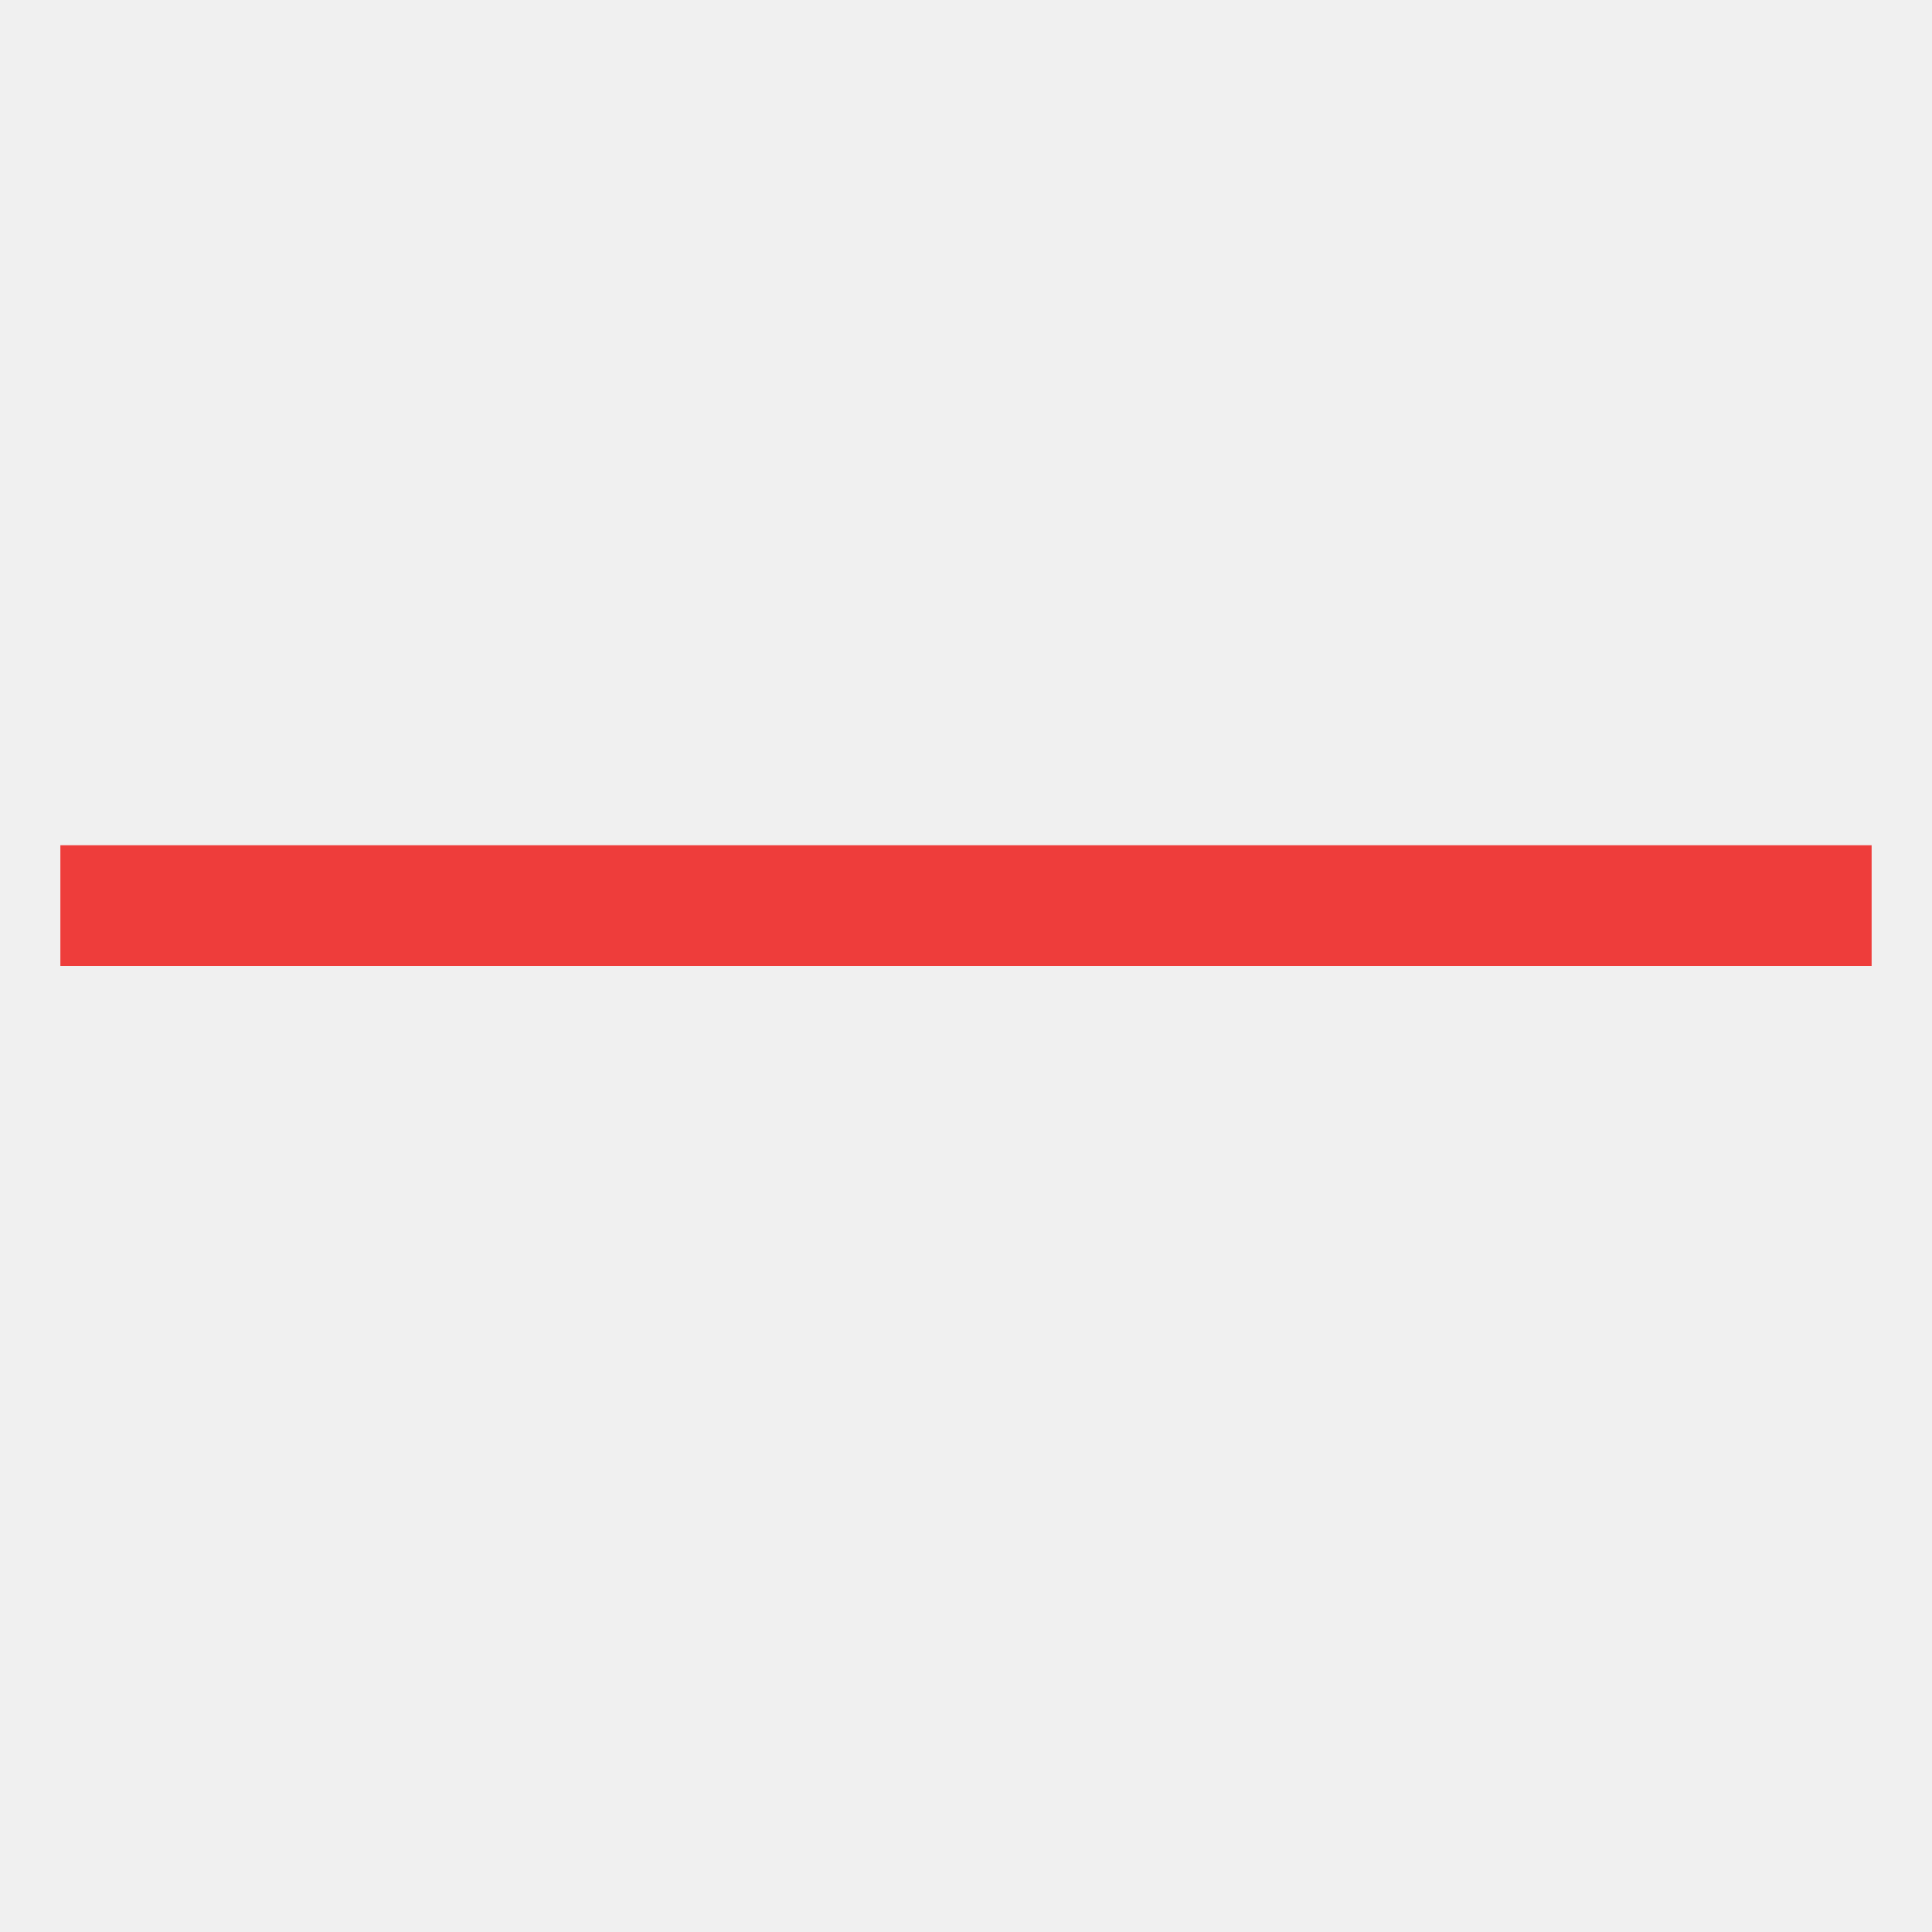
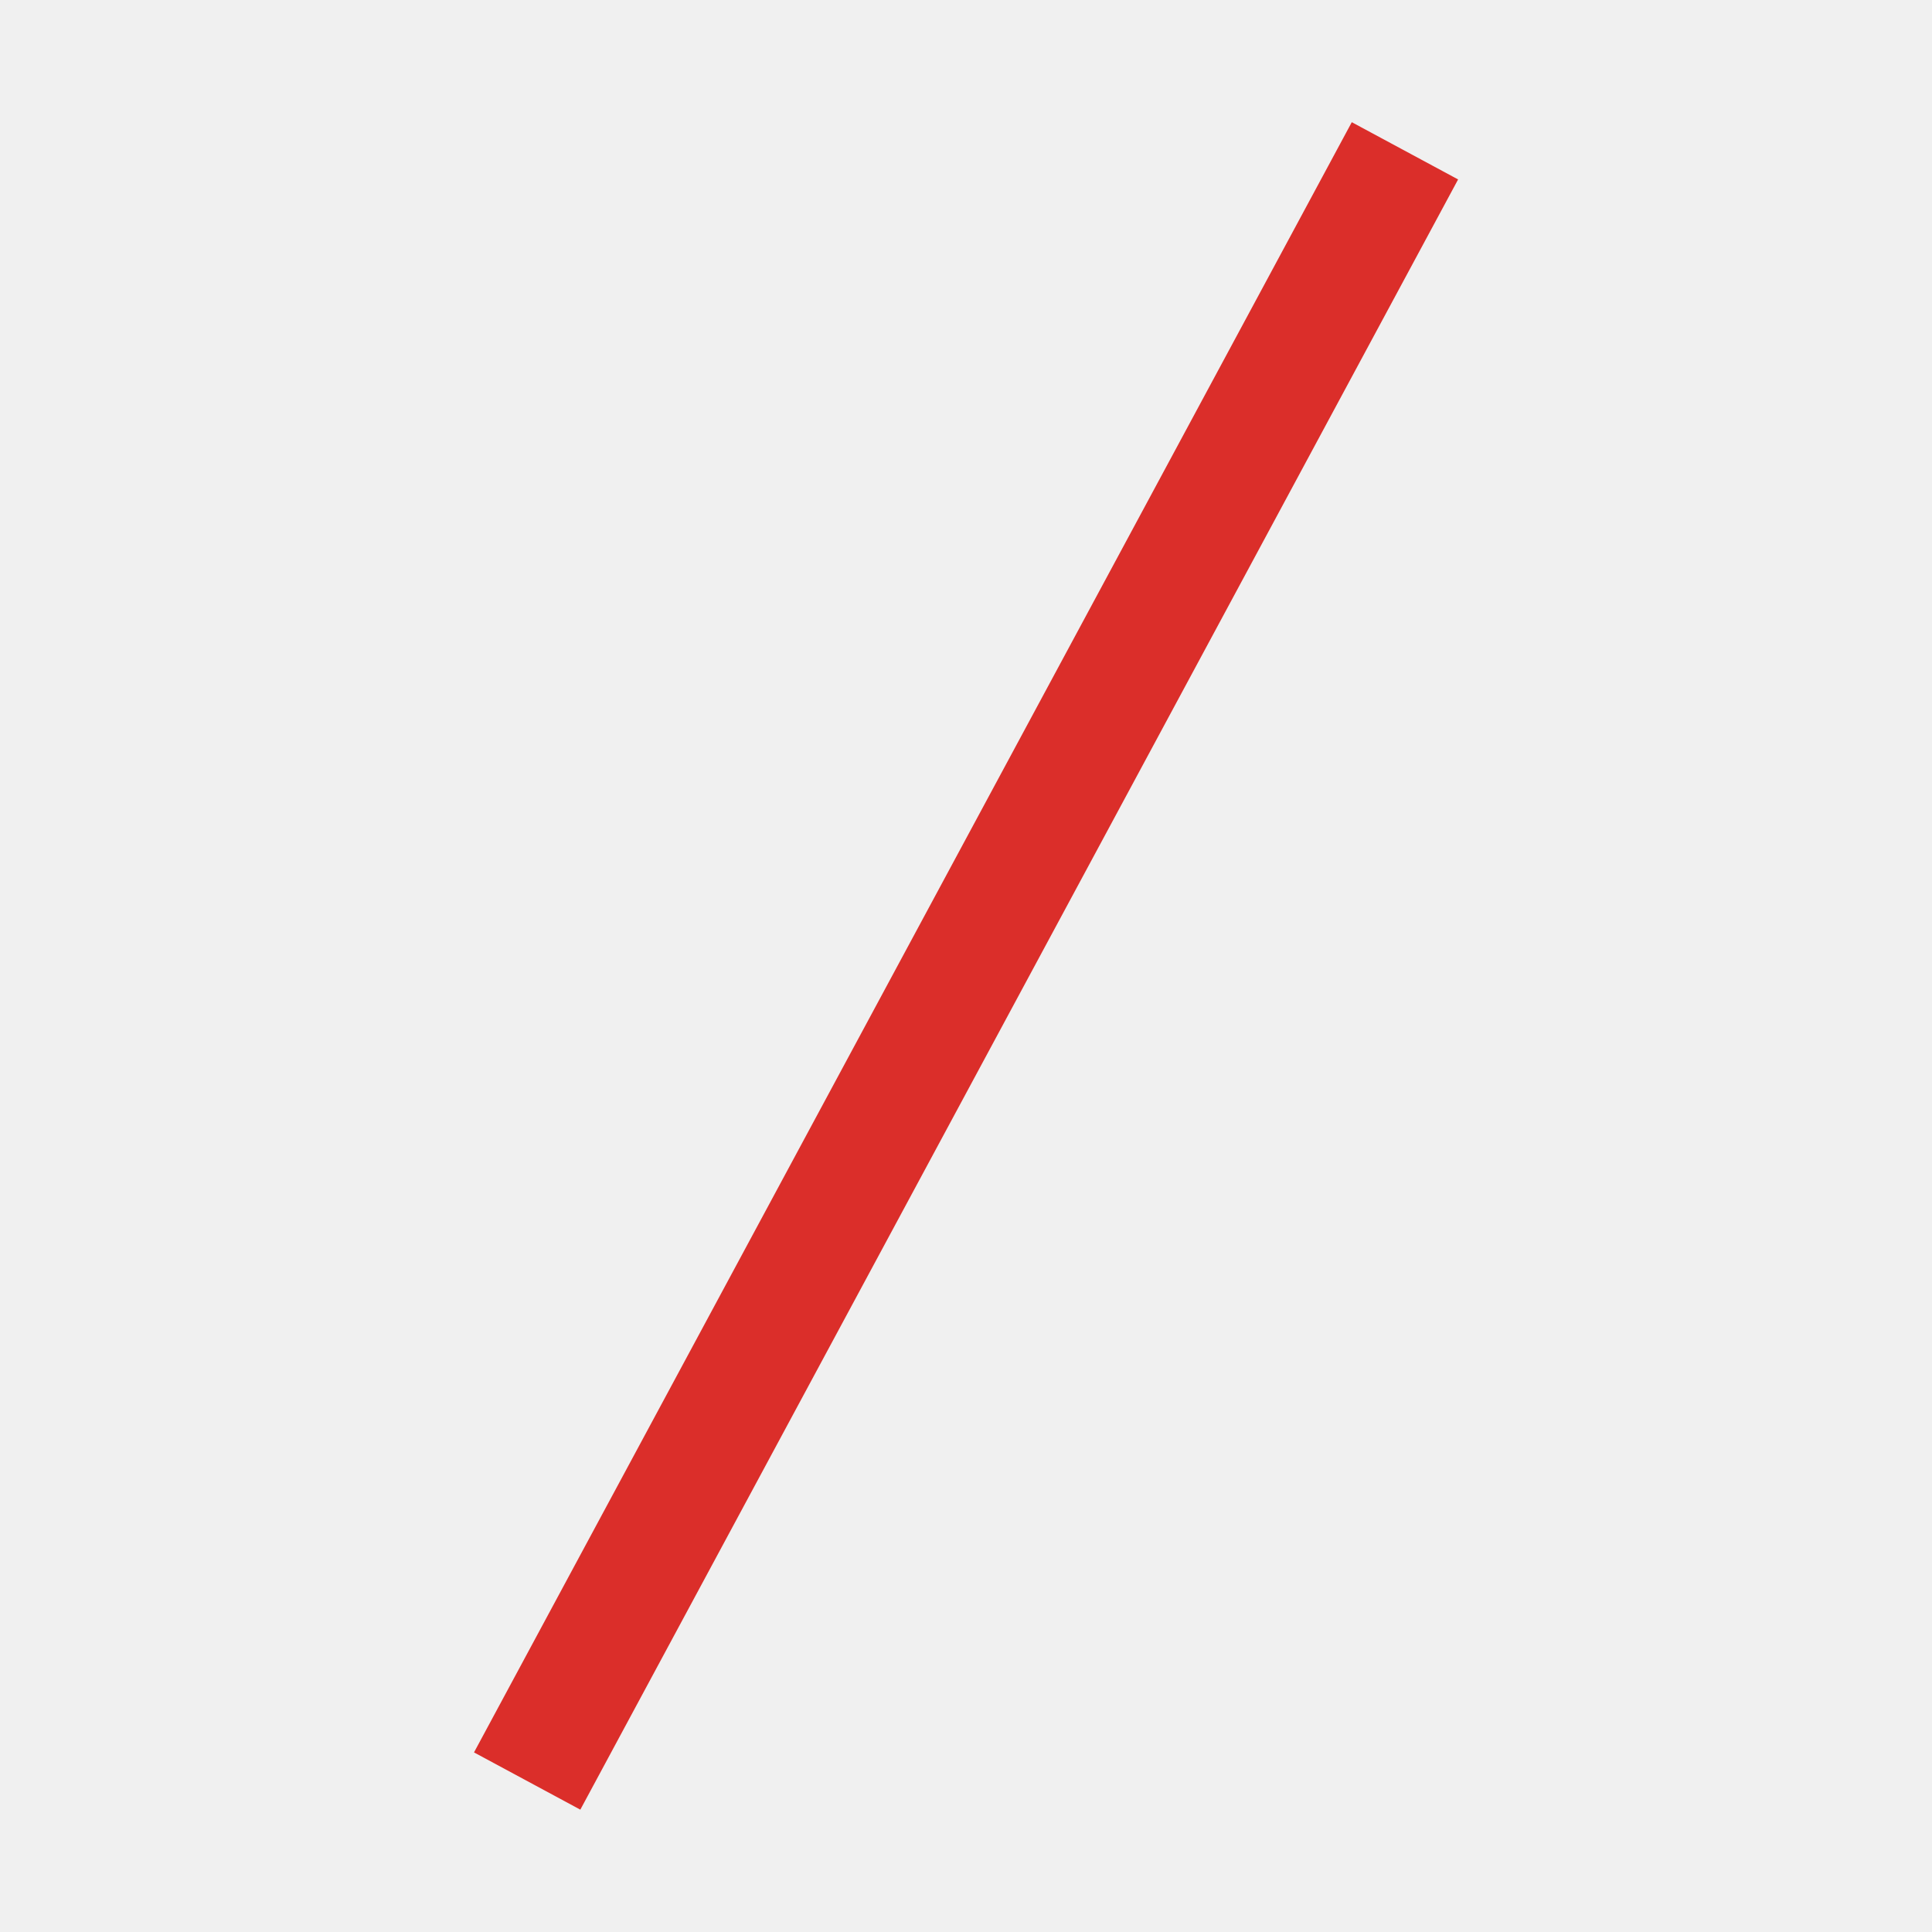
<svg xmlns="http://www.w3.org/2000/svg" version="1.1" id="Layer_1" x="0px" y="0px" width="16px" height="16px" viewBox="0 0 16 16" enable-background="new 0 0 16 16" xml:space="preserve">
  <g id="icon">
-     <path d="M0.5,7.5h15" fill="#FFFFFF" stroke="#EE3D3B" stroke-width="1" stroke-miterlimit="50" />
+     <rect x="0.334" y="7.5" width="15.333" height="1" fill="#DB2E2A" transform="matrix(0.4741 -0.8805 0.8805 0.4741 -2.83657 11.251)" />
  </g>
</svg>
